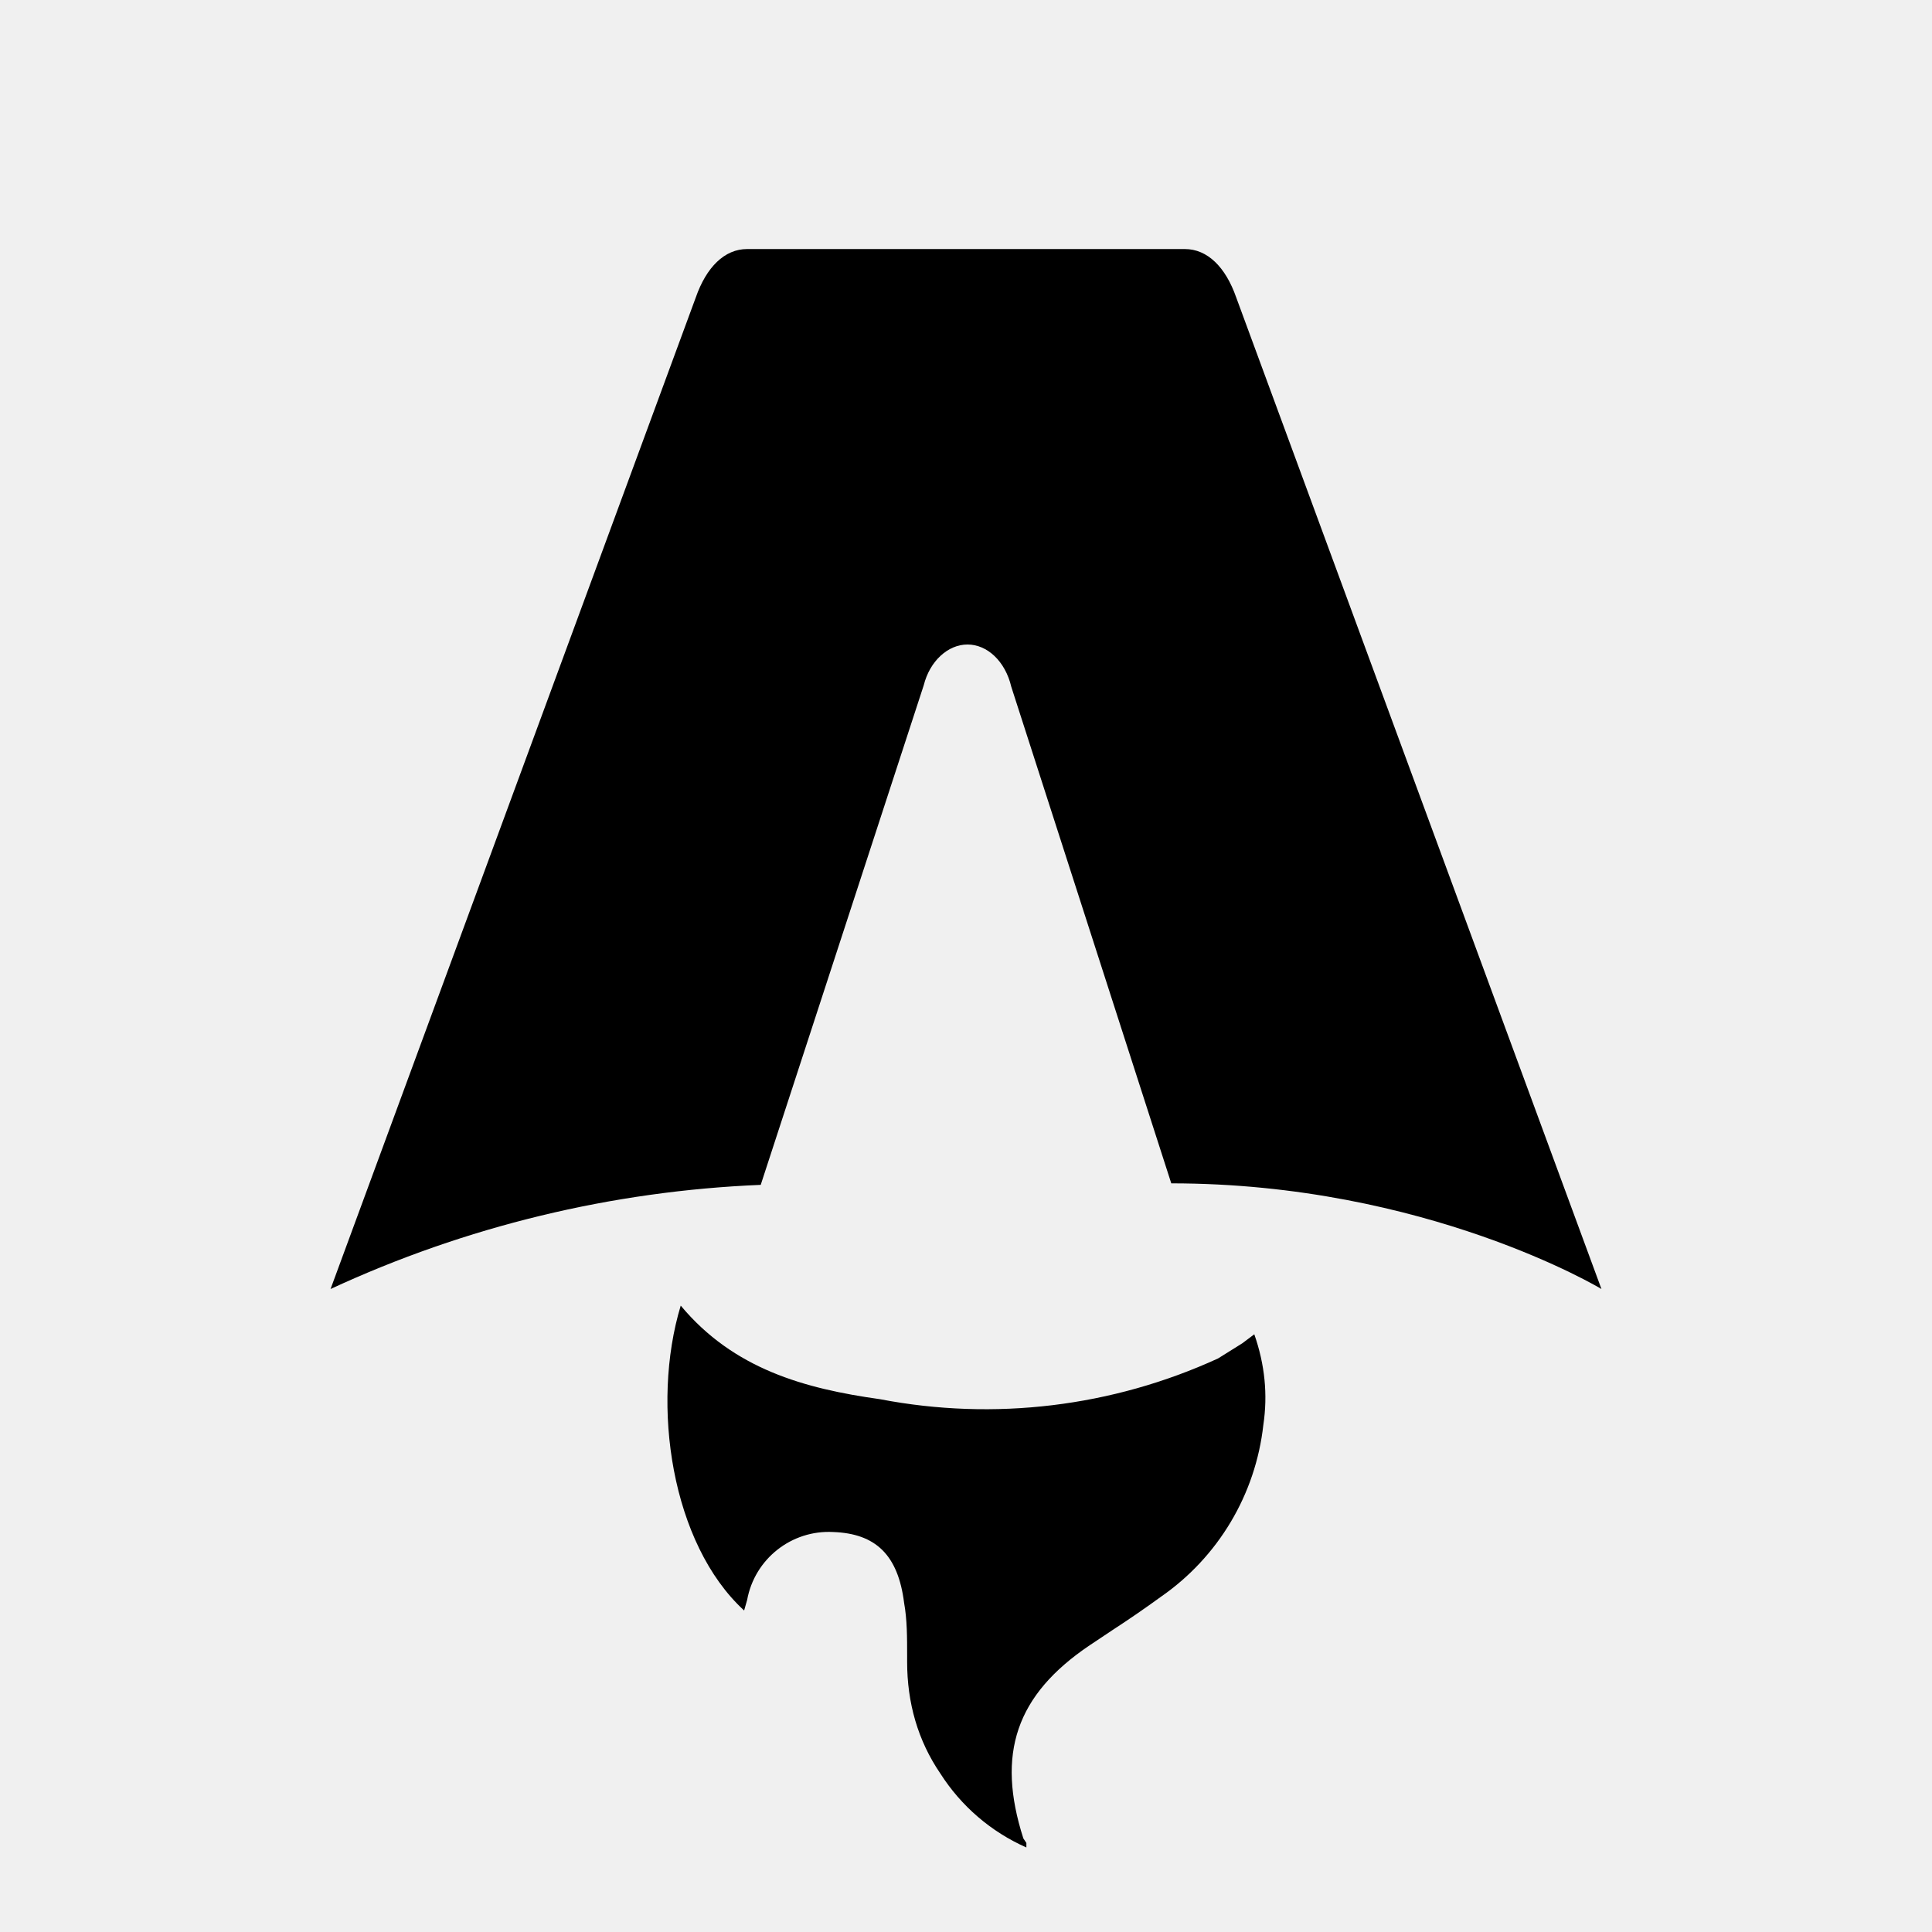
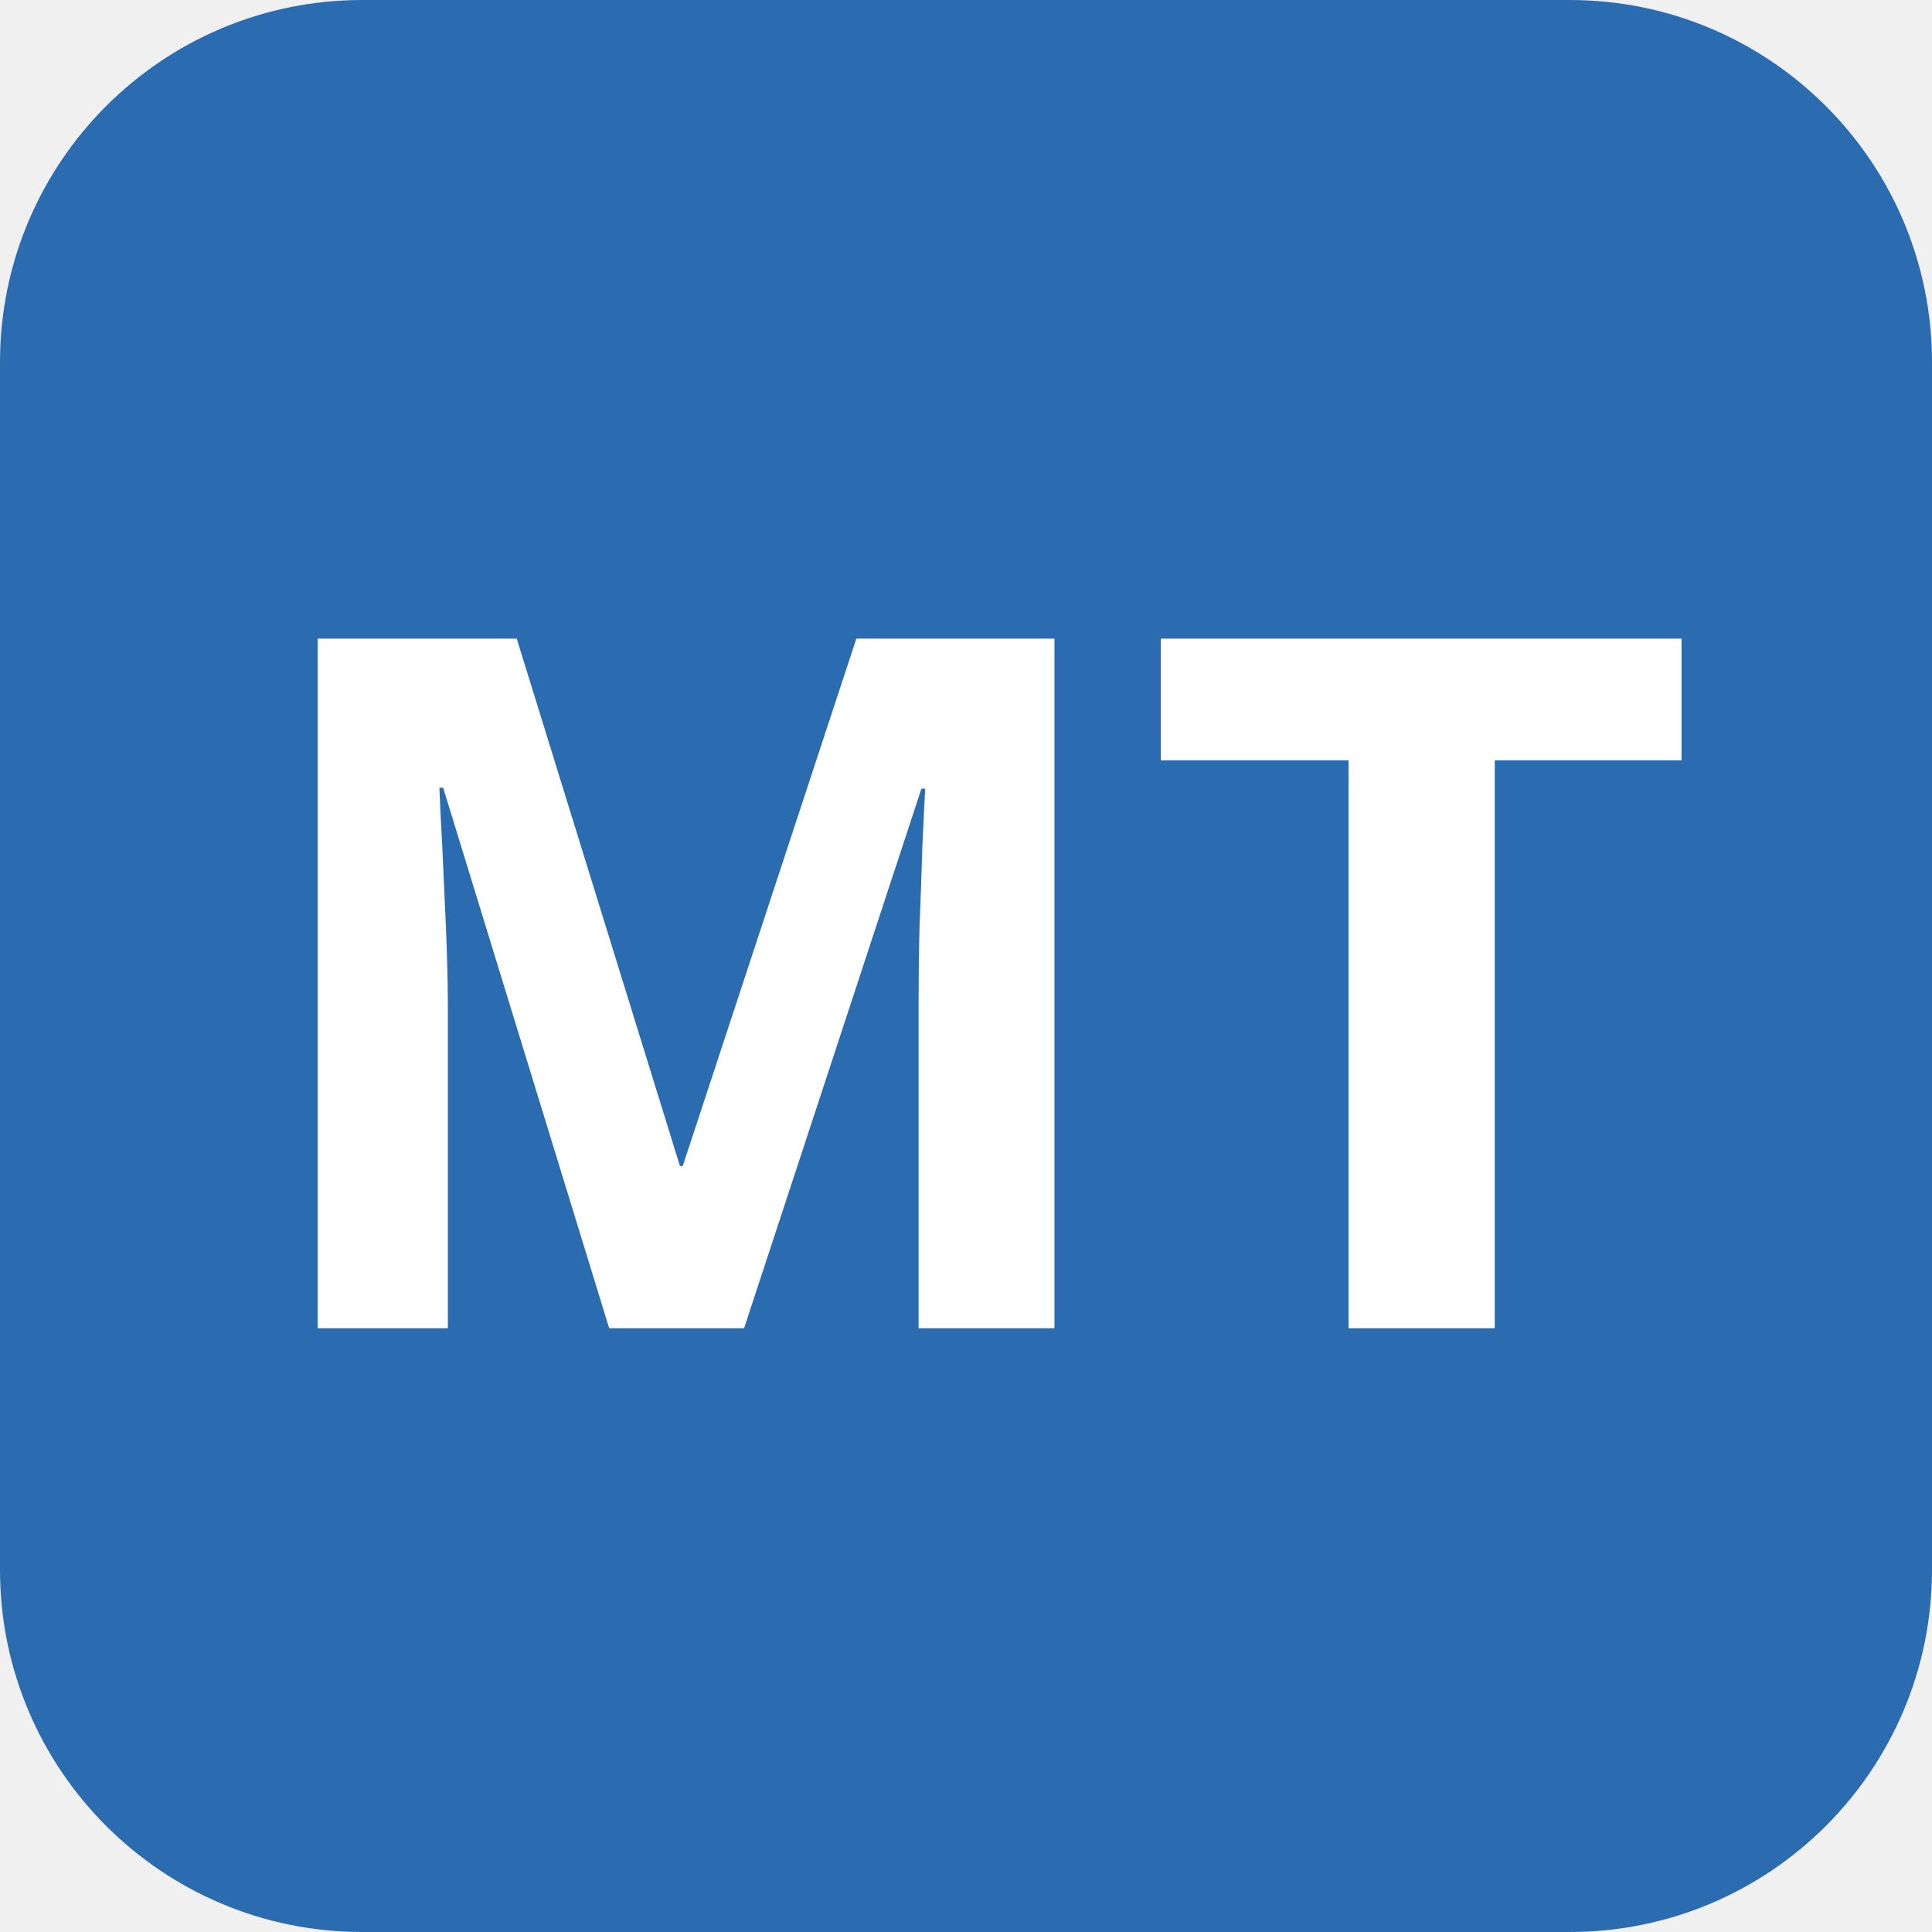
- <svg xmlns="http://www.w3.org/2000/svg" fill="none" viewBox="0 0 128 128">
-   <path d="M50.4 78.5a75.1 75.1 0 0 0-28.5 6.9l24.2-65.7c.7-2 1.9-3.2 3.4-3.2h29c1.5 0 2.7 1.2 3.4 3.2l24.2 65.7s-11.6-7-28.5-7L67 45.5c-.4-1.7-1.6-2.8-2.9-2.8-1.3 0-2.5 1.1-2.9 2.7L50.4 78.5Zm-1.1 28.2Zm-4.2-20.2c-2 6.6-.6 15.8 4.2 20.2a17.5 17.5 0 0 1 .2-.7 5.5 5.5 0 0 1 5.7-4.5c2.8.1 4.3 1.5 4.7 4.7.2 1.1.2 2.3.2 3.5v.4c0 2.7.7 5.2 2.2 7.4a13 13 0 0 0 5.7 4.9v-.3l-.2-.3c-1.8-5.6-.5-9.5 4.4-12.8l1.5-1a73 73 0 0 0 3.2-2.2 16 16 0 0 0 6.8-11.4c.3-2 .1-4-.6-6l-.8.6-1.6 1a37 37 0 0 1-22.4 2.7c-5-.7-9.7-2-13.2-6.2Z" />
-   <style>
-         path { fill: #000; }
-         @media (prefers-color-scheme: dark) {
-             path { fill: #FFF; }
-         }
-     </style>
+ <svg xmlns="http://www.w3.org/2000/svg" viewBox="0 0 32 32">
+   <rect width="32" height="32" rx="6" fill="#2b6cb0" />
+   <text x="16" y="22" text-anchor="middle" fill="white" font-size="16" font-weight="bold" font-family="system-ui">MT</text>
</svg>
